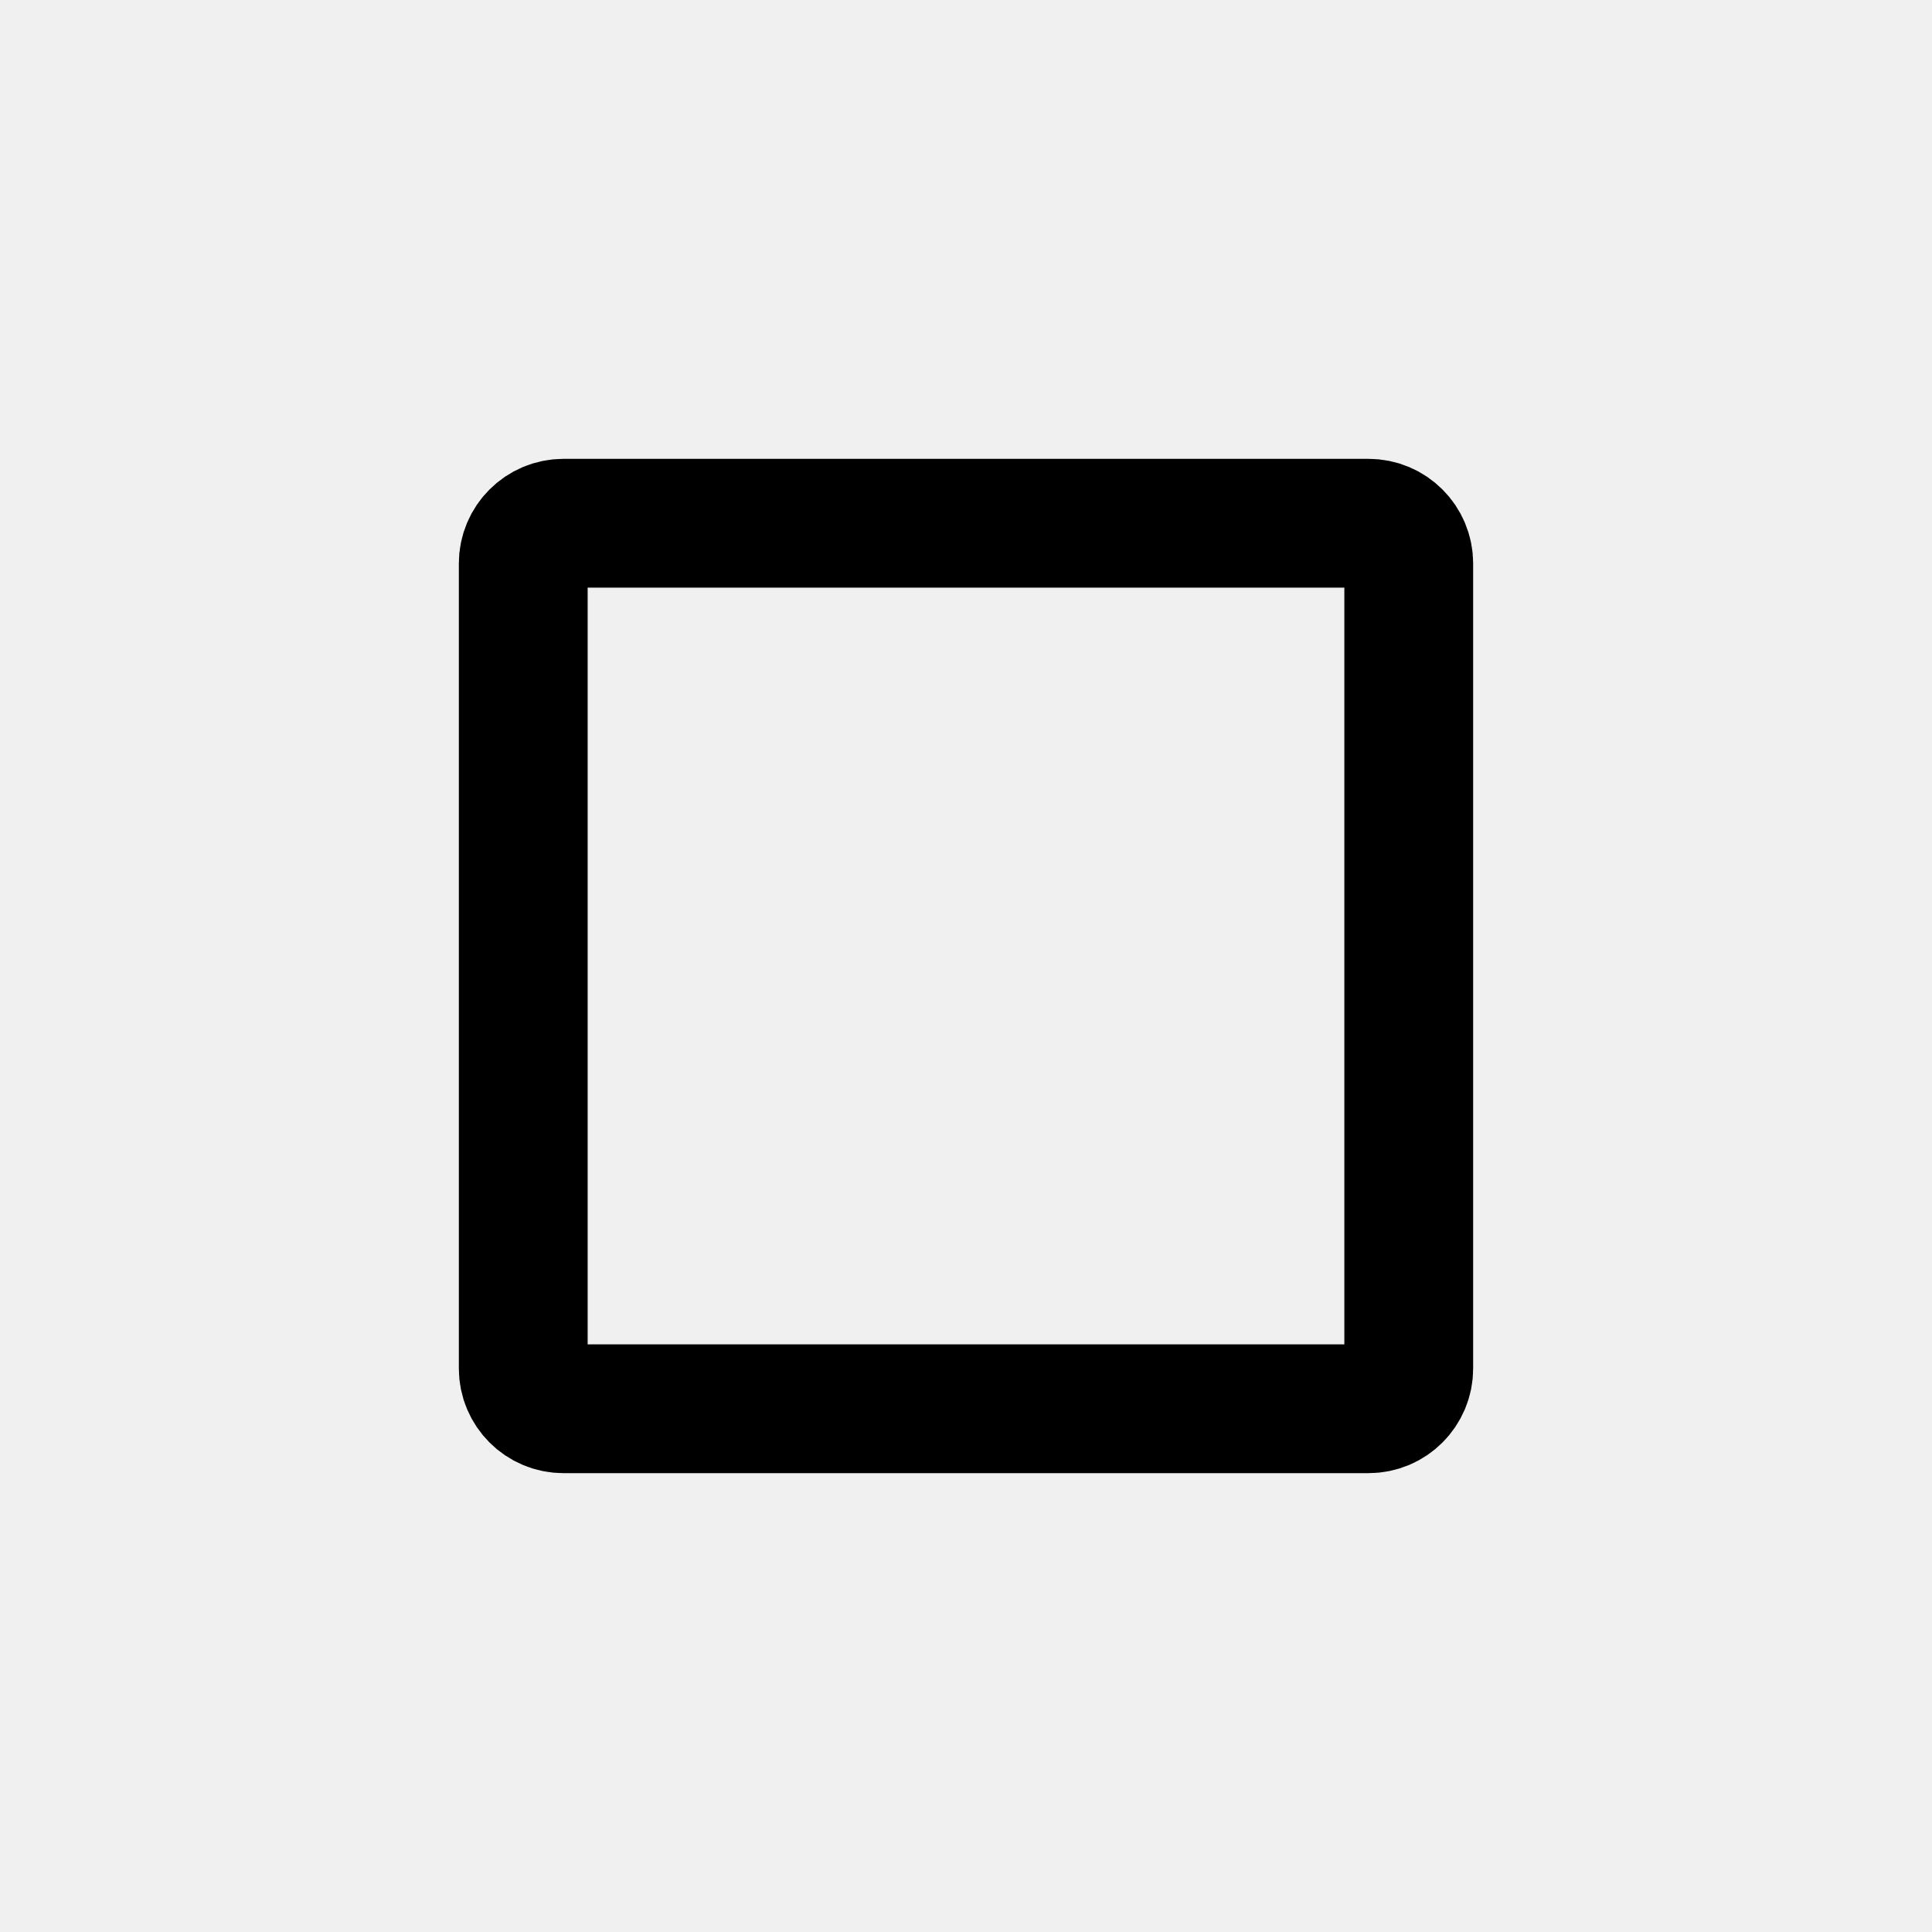
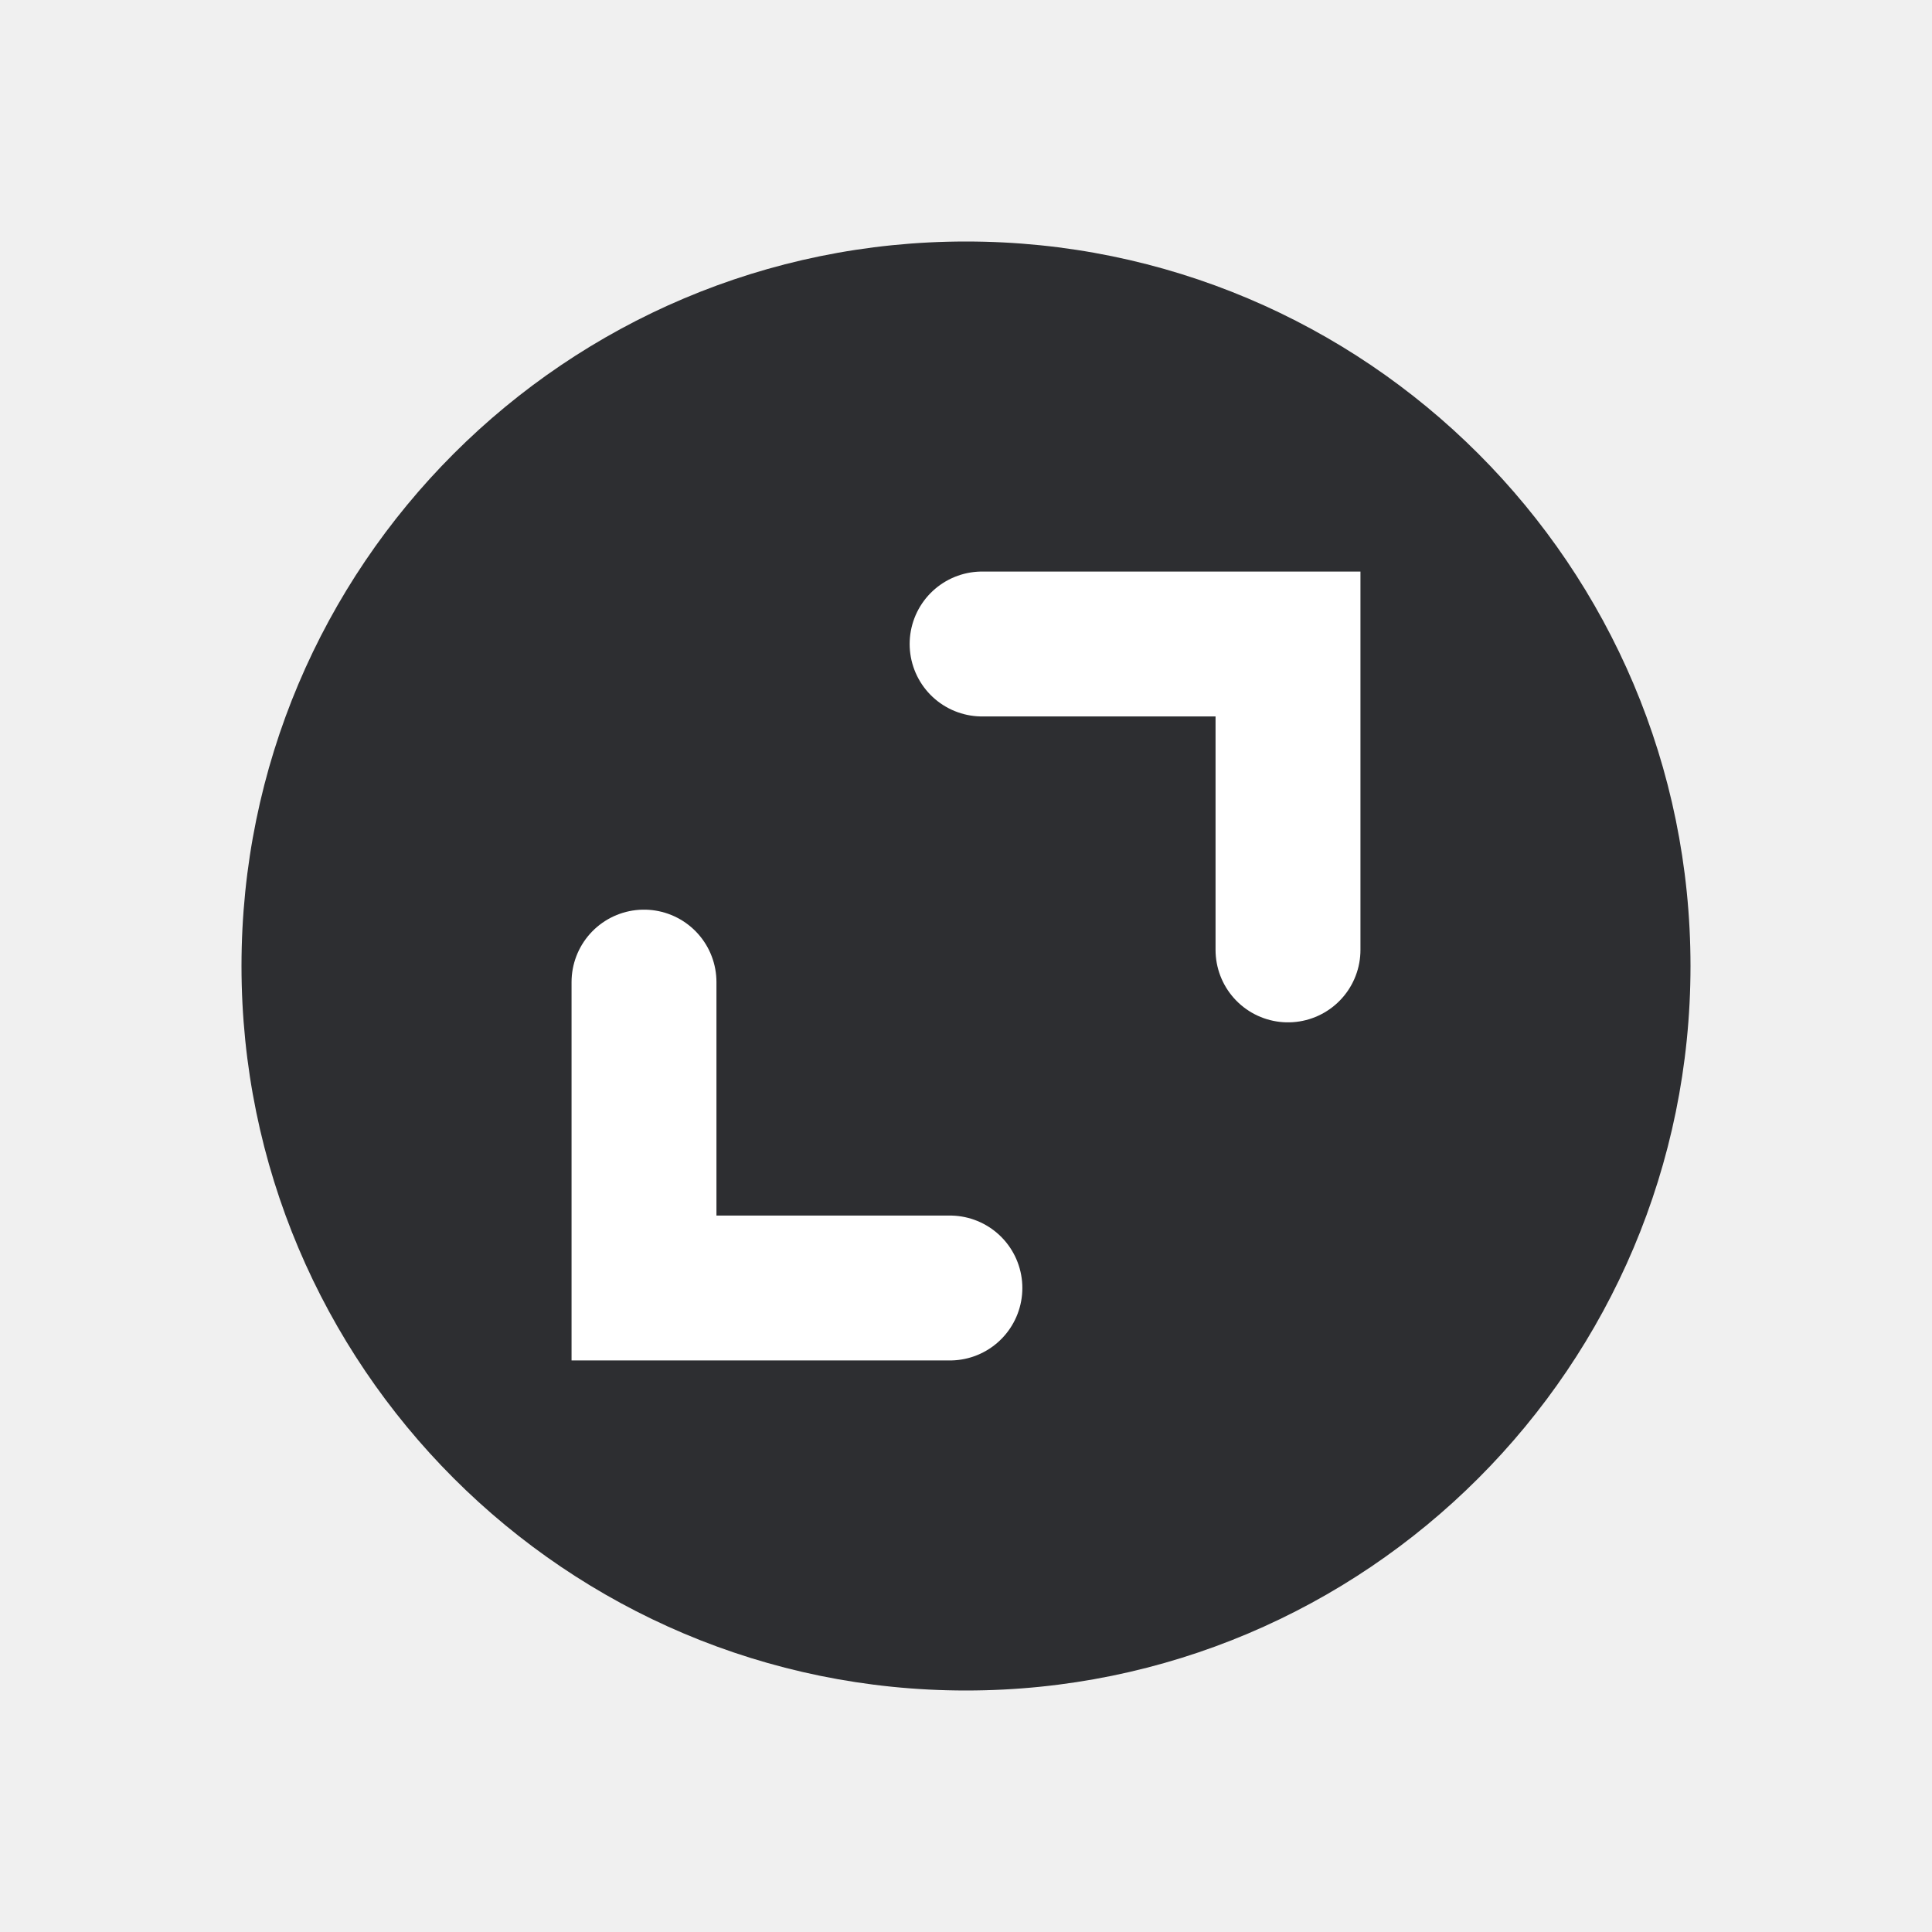
<svg xmlns="http://www.w3.org/2000/svg" width="24" height="24" viewBox="0 0 24 24">
-   <rect x="6.5" y="6.5" width="11" height="11" rx="0.5" fill="none" stroke="currentColor" stroke-width="1.6" />
+   <circle cx="12" cy="12" r="9" fill="#2d2e31" />
+   <path d="M12.2 8h3.8v3.8M11.8 16H8v-3.8" fill="none" stroke="#ffffff" stroke-width="1.8" stroke-linecap="round" stroke-linejoin="miter" />
</svg>
